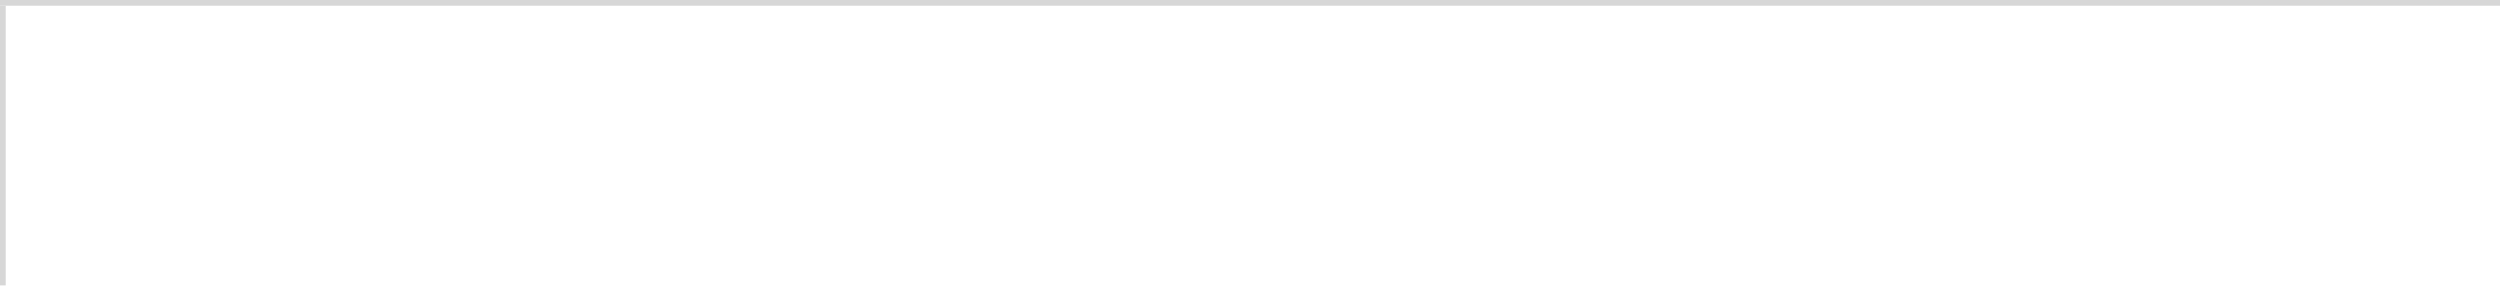
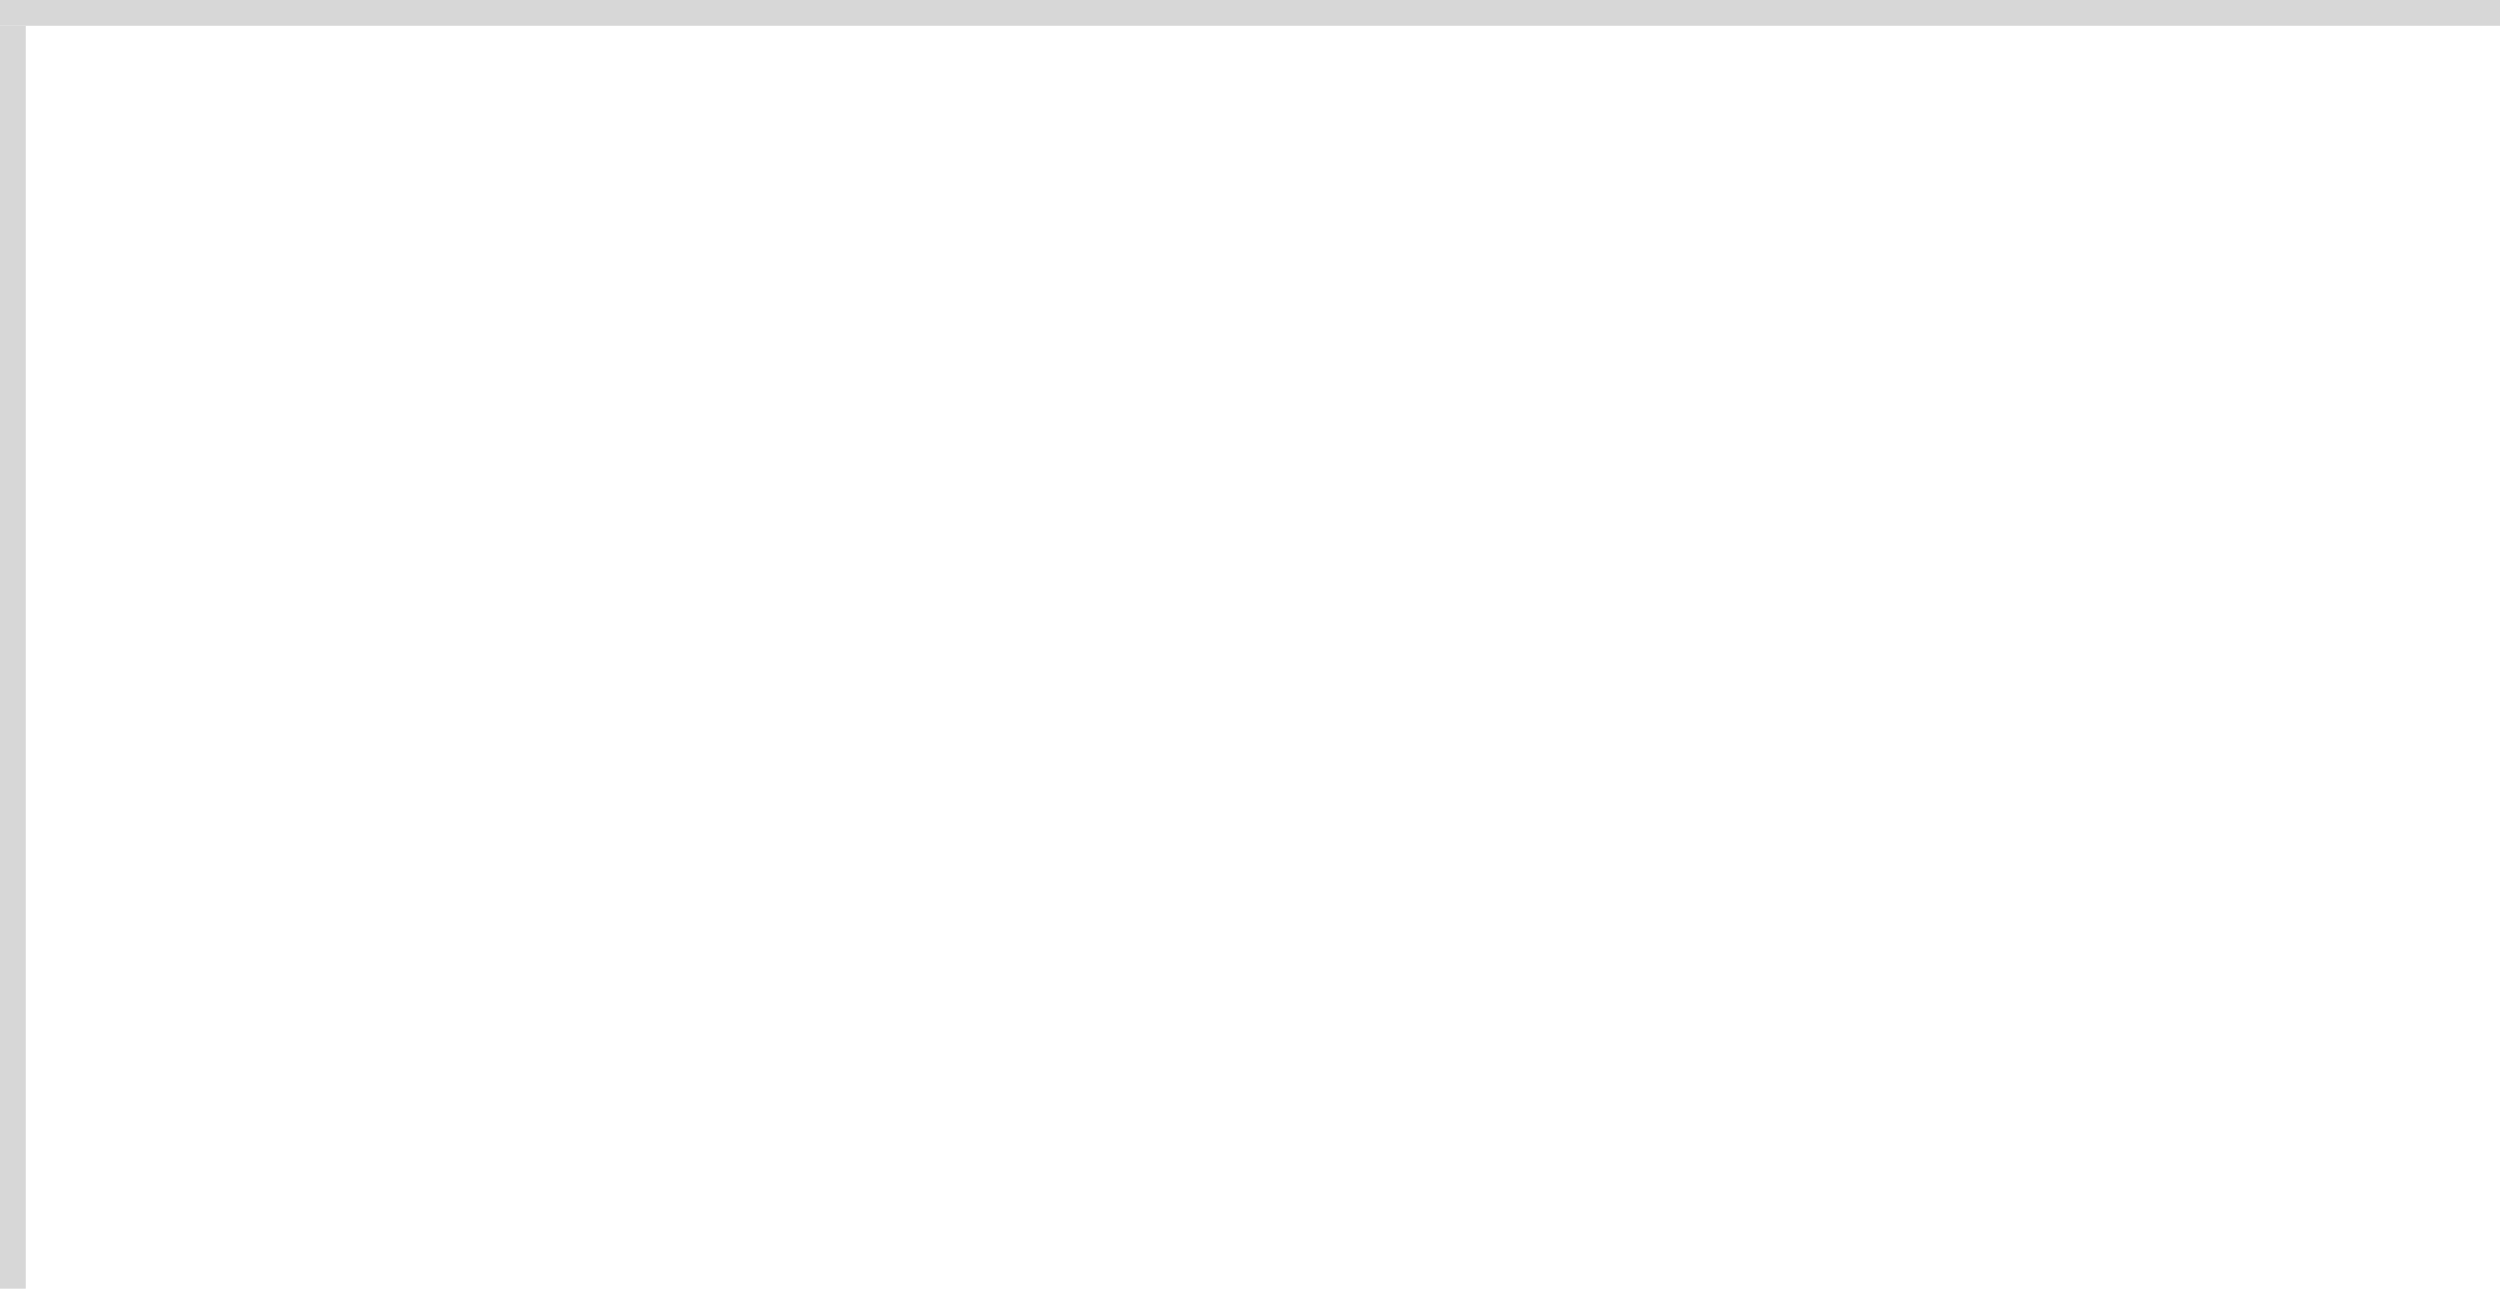
- <svg xmlns="http://www.w3.org/2000/svg" version="1.1" width="438px" height="50px" viewBox="170 130 438 50">
-   <path d="M 1 1  L 438 1  L 438 50  L 1 50  L 1 1  Z " fill-rule="nonzero" fill="rgba(255, 255, 255, 1)" stroke="none" transform="matrix(1 0 0 1 170 130 )" class="fill" />
-   <path d="M 0.5 1  L 0.5 50  " stroke-width="1" stroke-dasharray="0" stroke="rgba(215, 215, 215, 1)" fill="none" transform="matrix(1 0 0 1 170 130 )" class="stroke" />
-   <path d="M 0 0.5  L 438 0.5  " stroke-width="1" stroke-dasharray="0" stroke="rgba(215, 215, 215, 1)" fill="none" transform="matrix(1 0 0 1 170 130 )" class="stroke" />
+ <svg xmlns="http://www.w3.org/2000/svg" version="1.1" width="97px" height="50px" viewBox="888 80 97 50">
+   <path d="M 1 1  L 97 1  L 97 50  L 1 50  L 1 1  Z " fill-rule="nonzero" fill="rgba(255, 255, 255, 1)" stroke="none" transform="matrix(1 0 0 1 888 80 )" class="fill" />
+   <path d="M 0.5 1  L 0.5 50  " stroke-width="1" stroke-dasharray="0" stroke="rgba(215, 215, 215, 1)" fill="none" transform="matrix(1 0 0 1 888 80 )" class="stroke" />
+   <path d="M 0 0.5  L 97 0.5  " stroke-width="1" stroke-dasharray="0" stroke="rgba(215, 215, 215, 1)" fill="none" transform="matrix(1 0 0 1 888 80 )" class="stroke" />
</svg>
